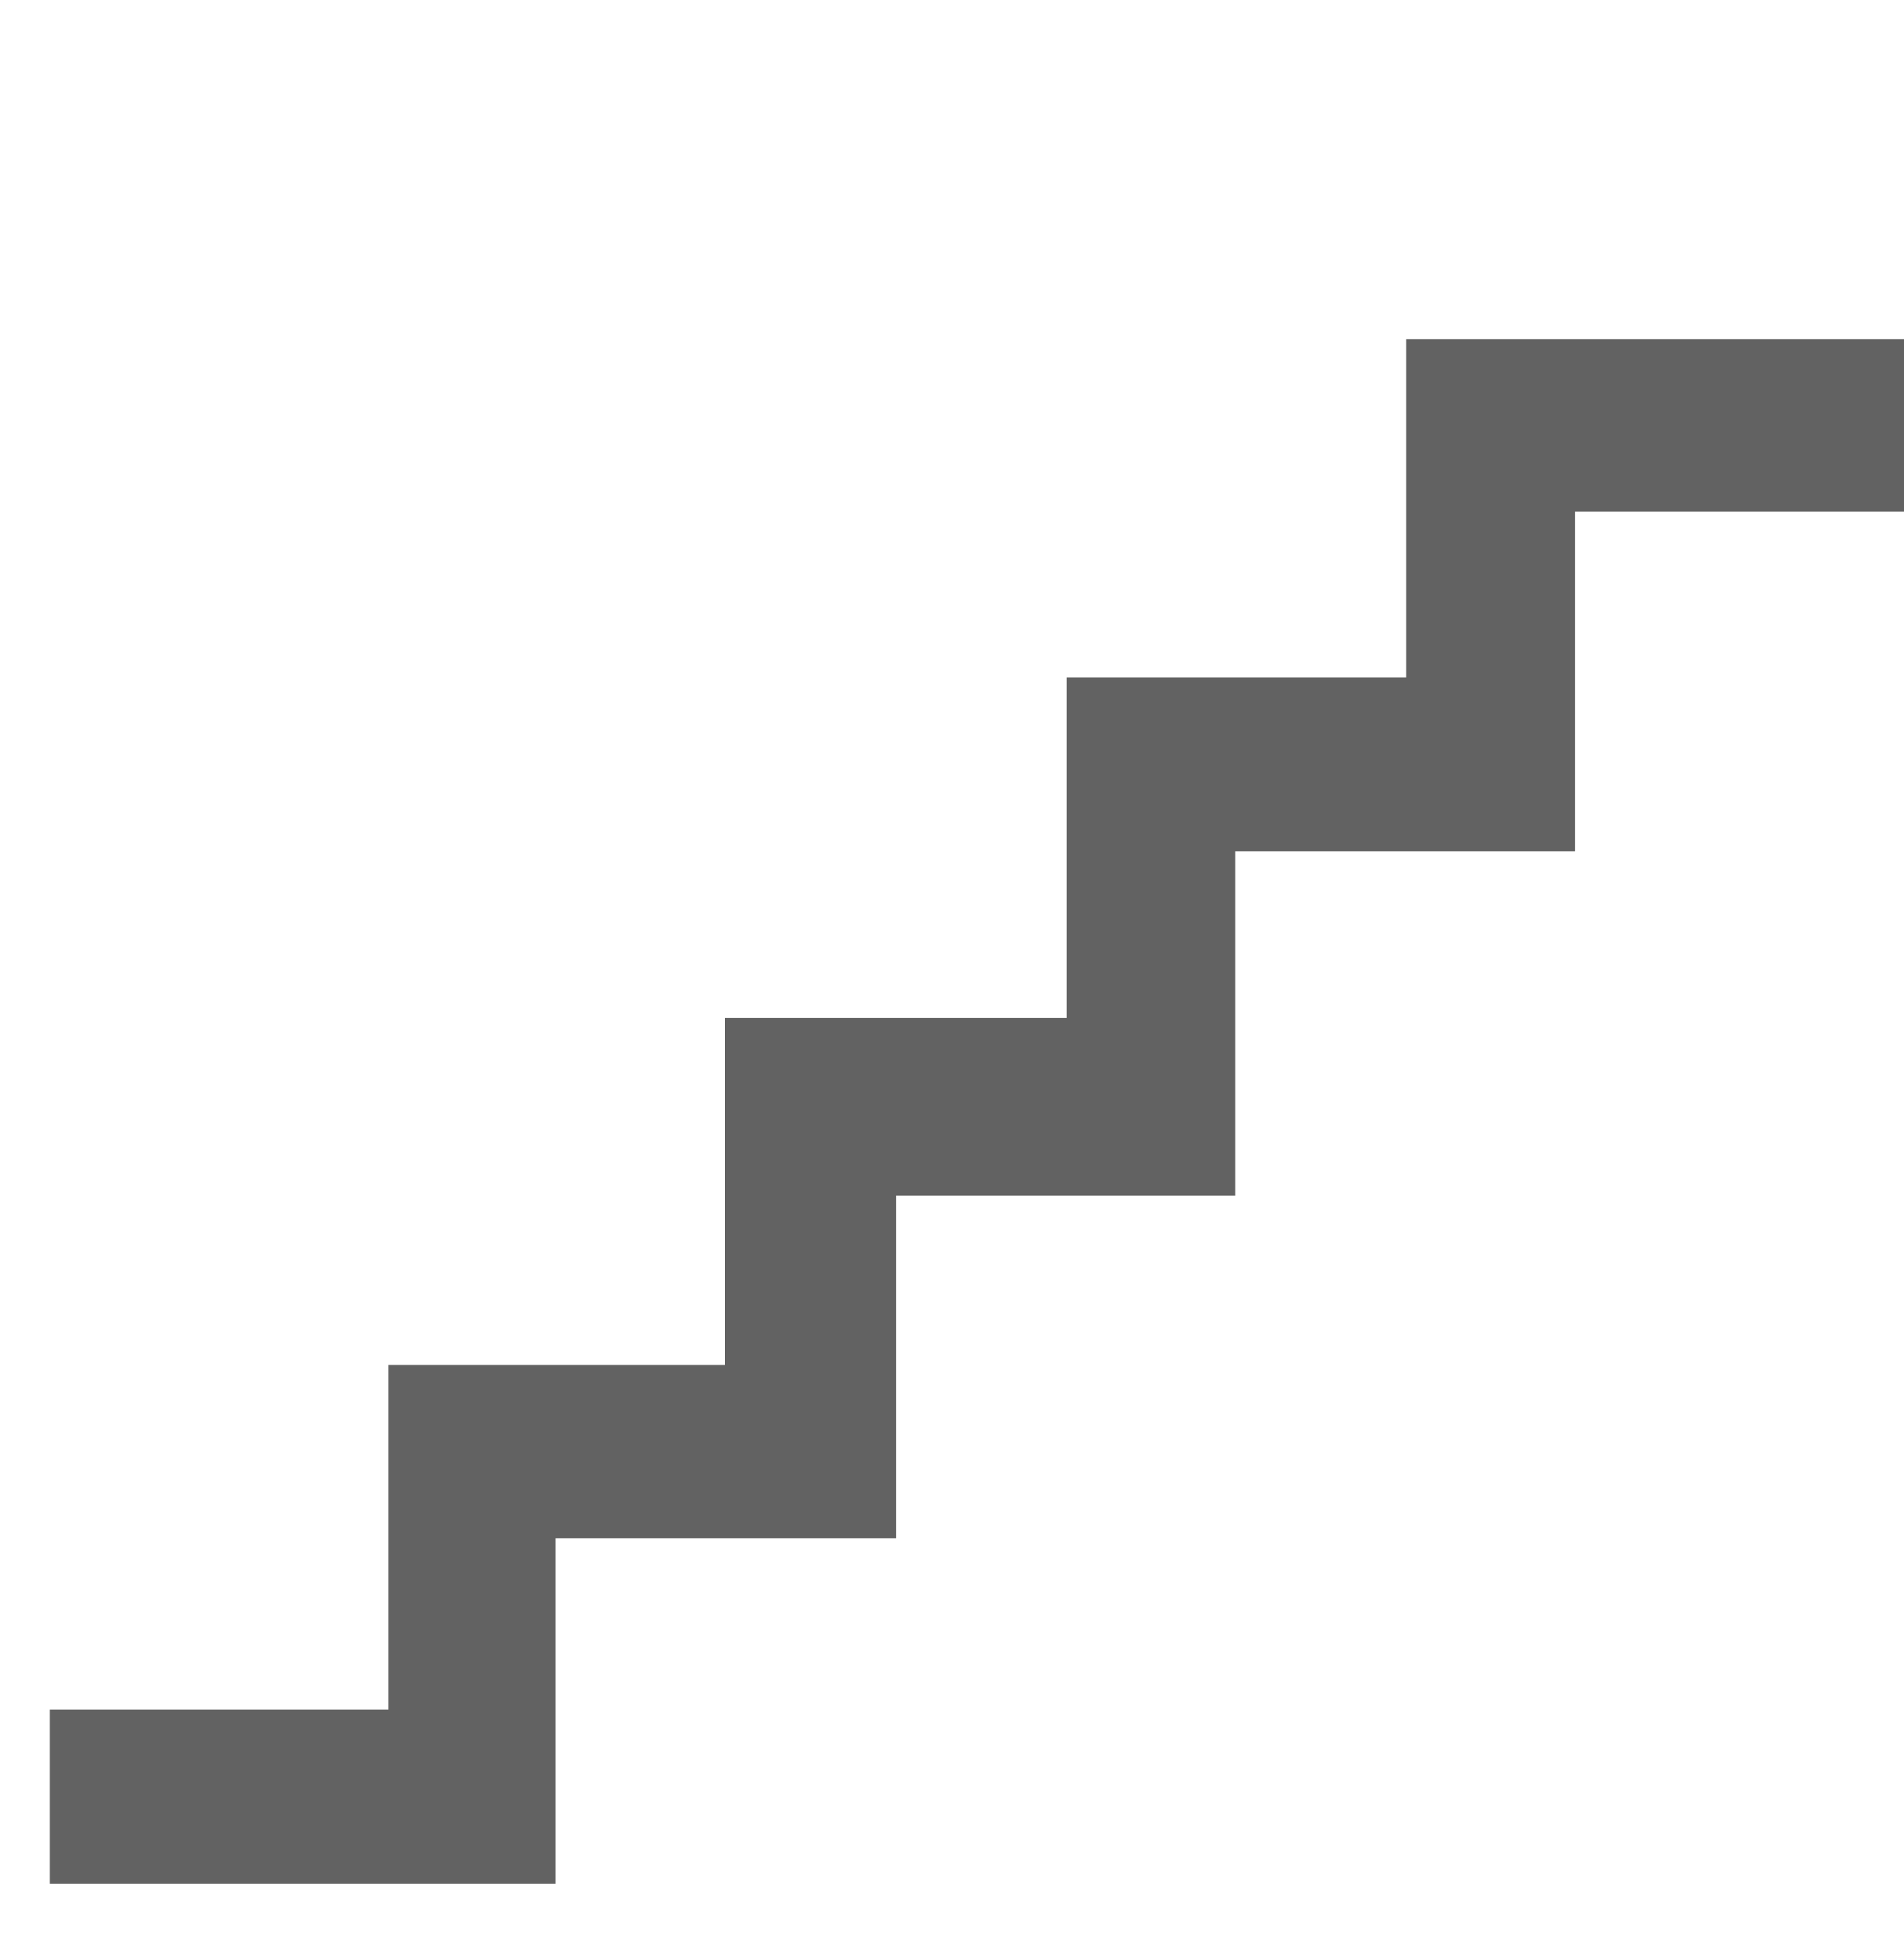
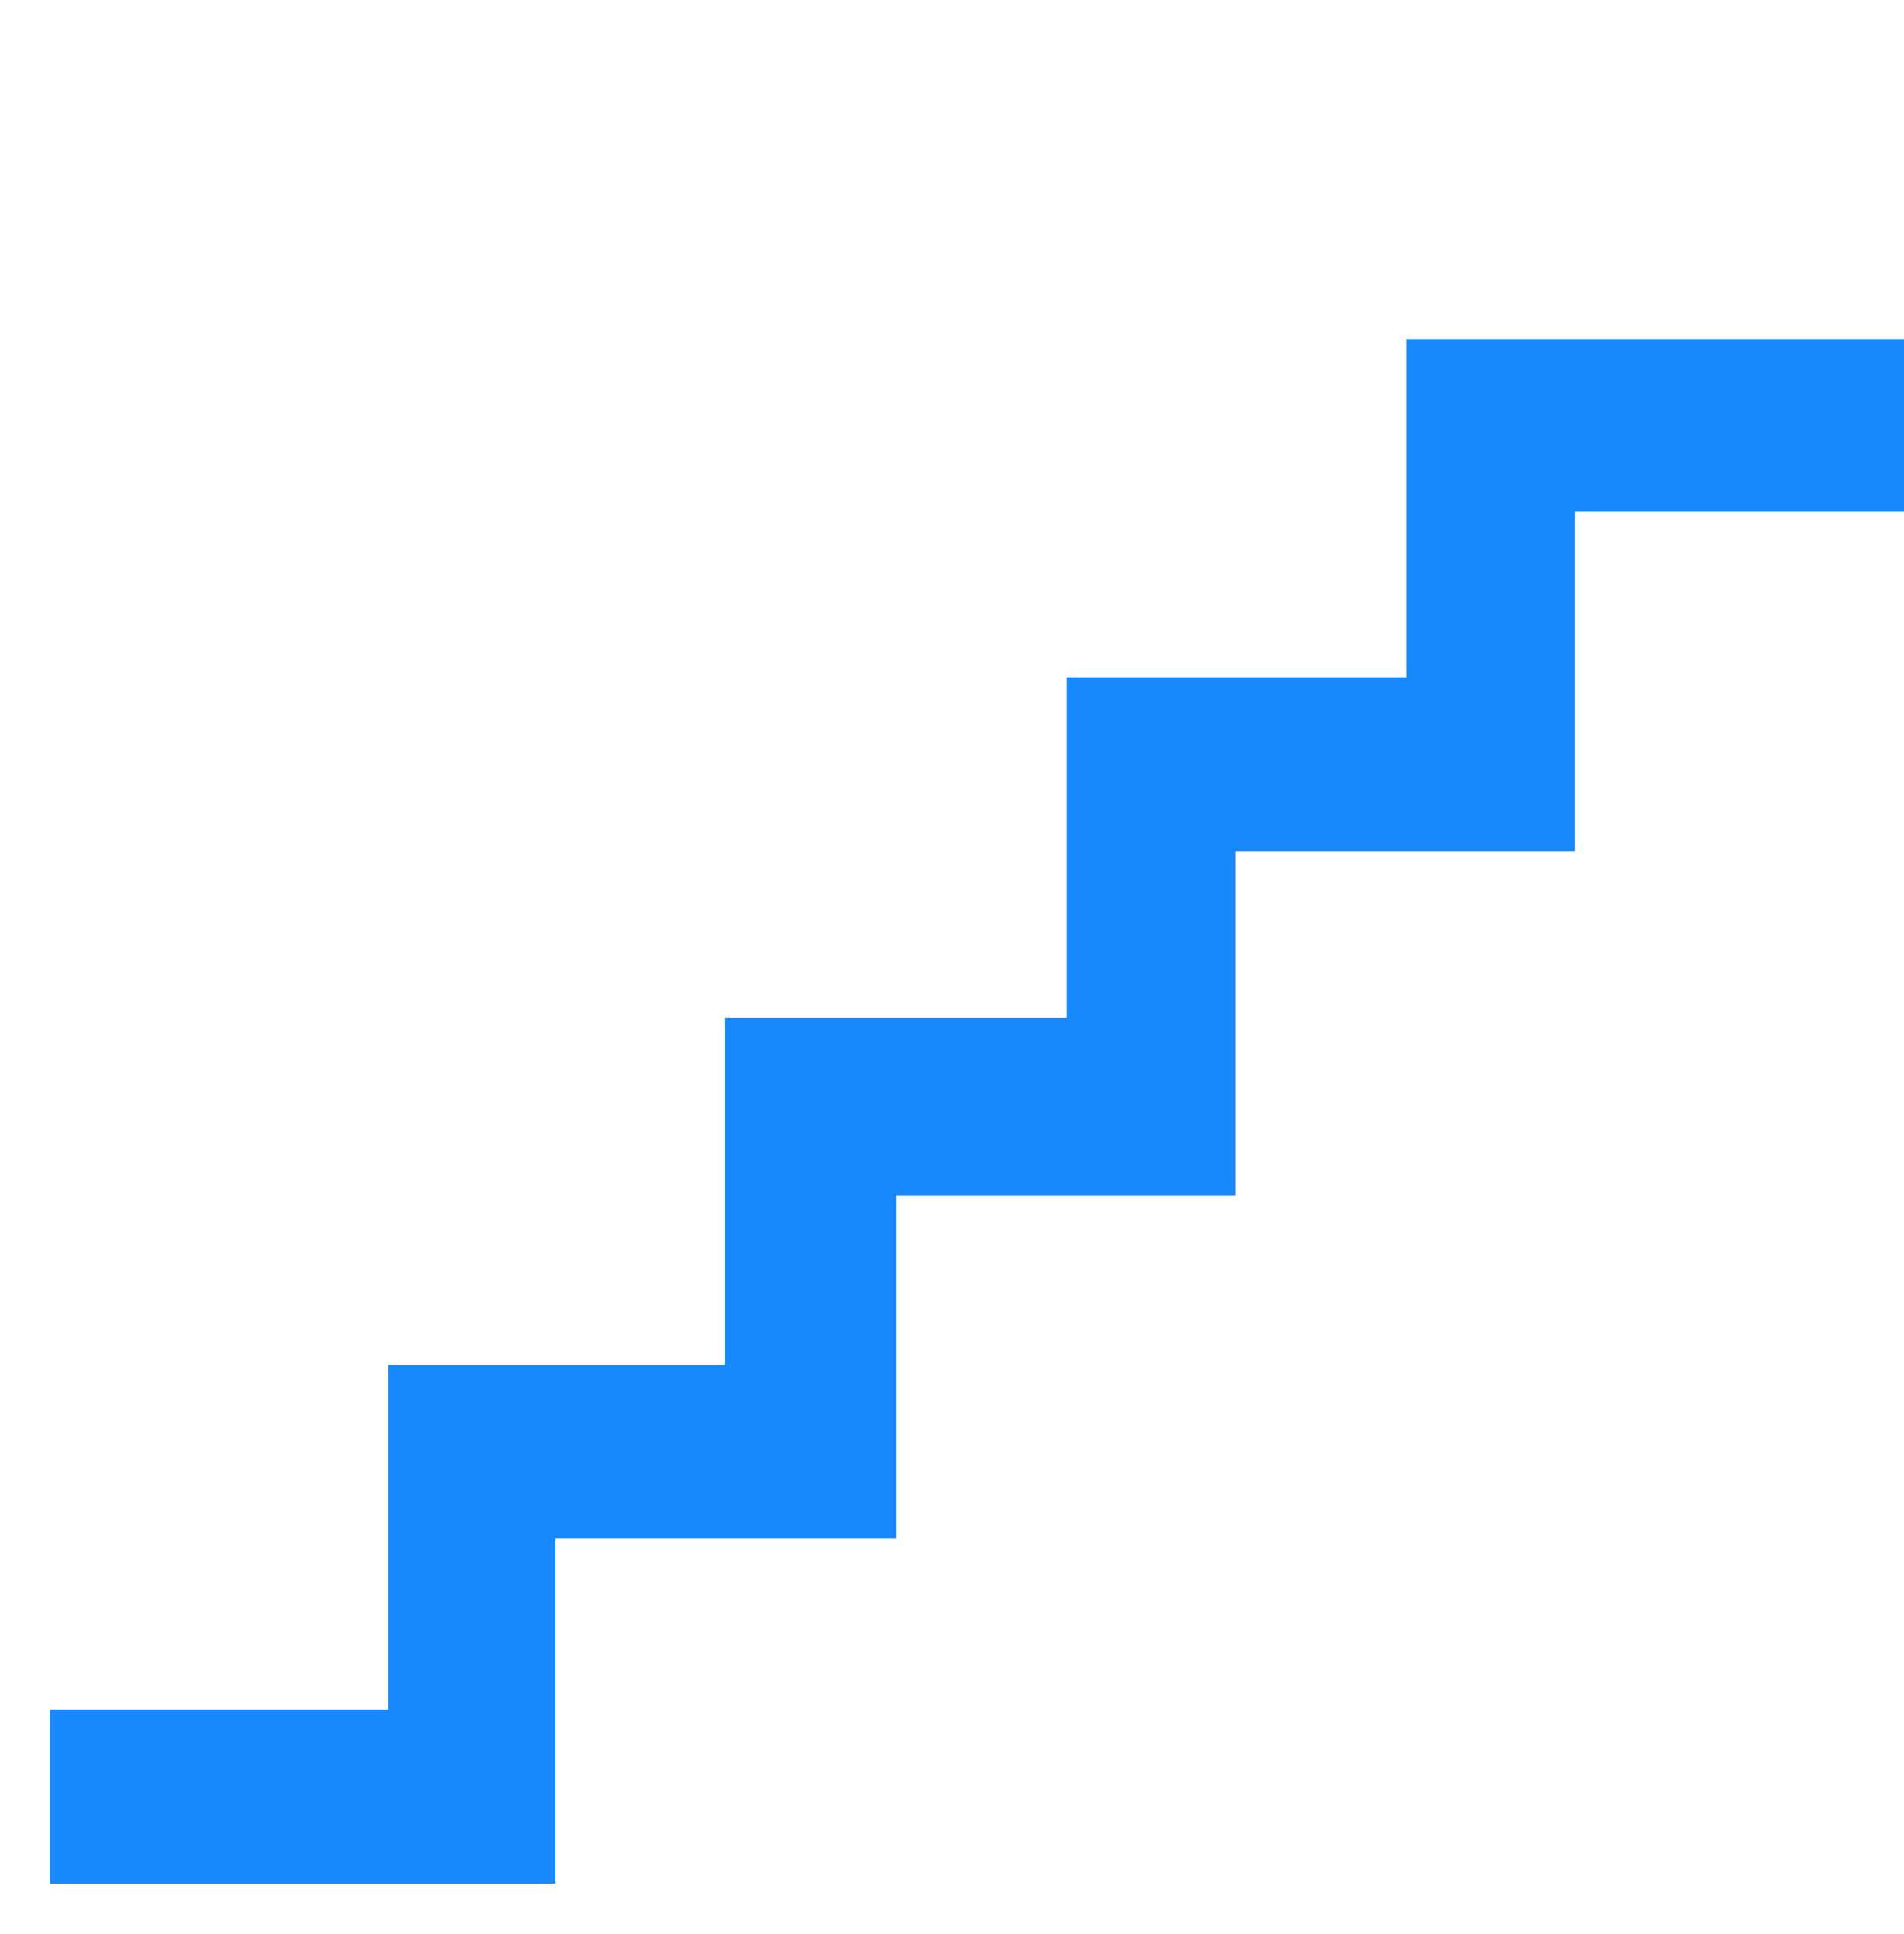
<svg xmlns="http://www.w3.org/2000/svg" width="63" height="64" preserveAspectRatio="xMidYMid meet" viewBox="0 0 63 64" style="-ms-transform: rotate(360deg); -webkit-transform: rotate(360deg); transform: rotate(360deg);">
-   <path d="M1.648 56.572h11.205V45.168h11.134V33.686h11.308v-11.27h11.233V11.222h16.677v5.711H52.118V28.17H40.872v11.397H29.65v11.336H18.383v11.432H1.648z" fill="#626262" />
+   <path d="M1.648 56.572h11.205V45.168h11.134V33.686h11.308v-11.27h11.233V11.222h16.677v5.711H52.118V28.17H40.872v11.397H29.65v11.336H18.383v11.432H1.648z" fill="#1889FC" />
  <rect x="0" y="0" width="63" height="64" fill="rgba(0, 0, 0, 0)" />
</svg>
